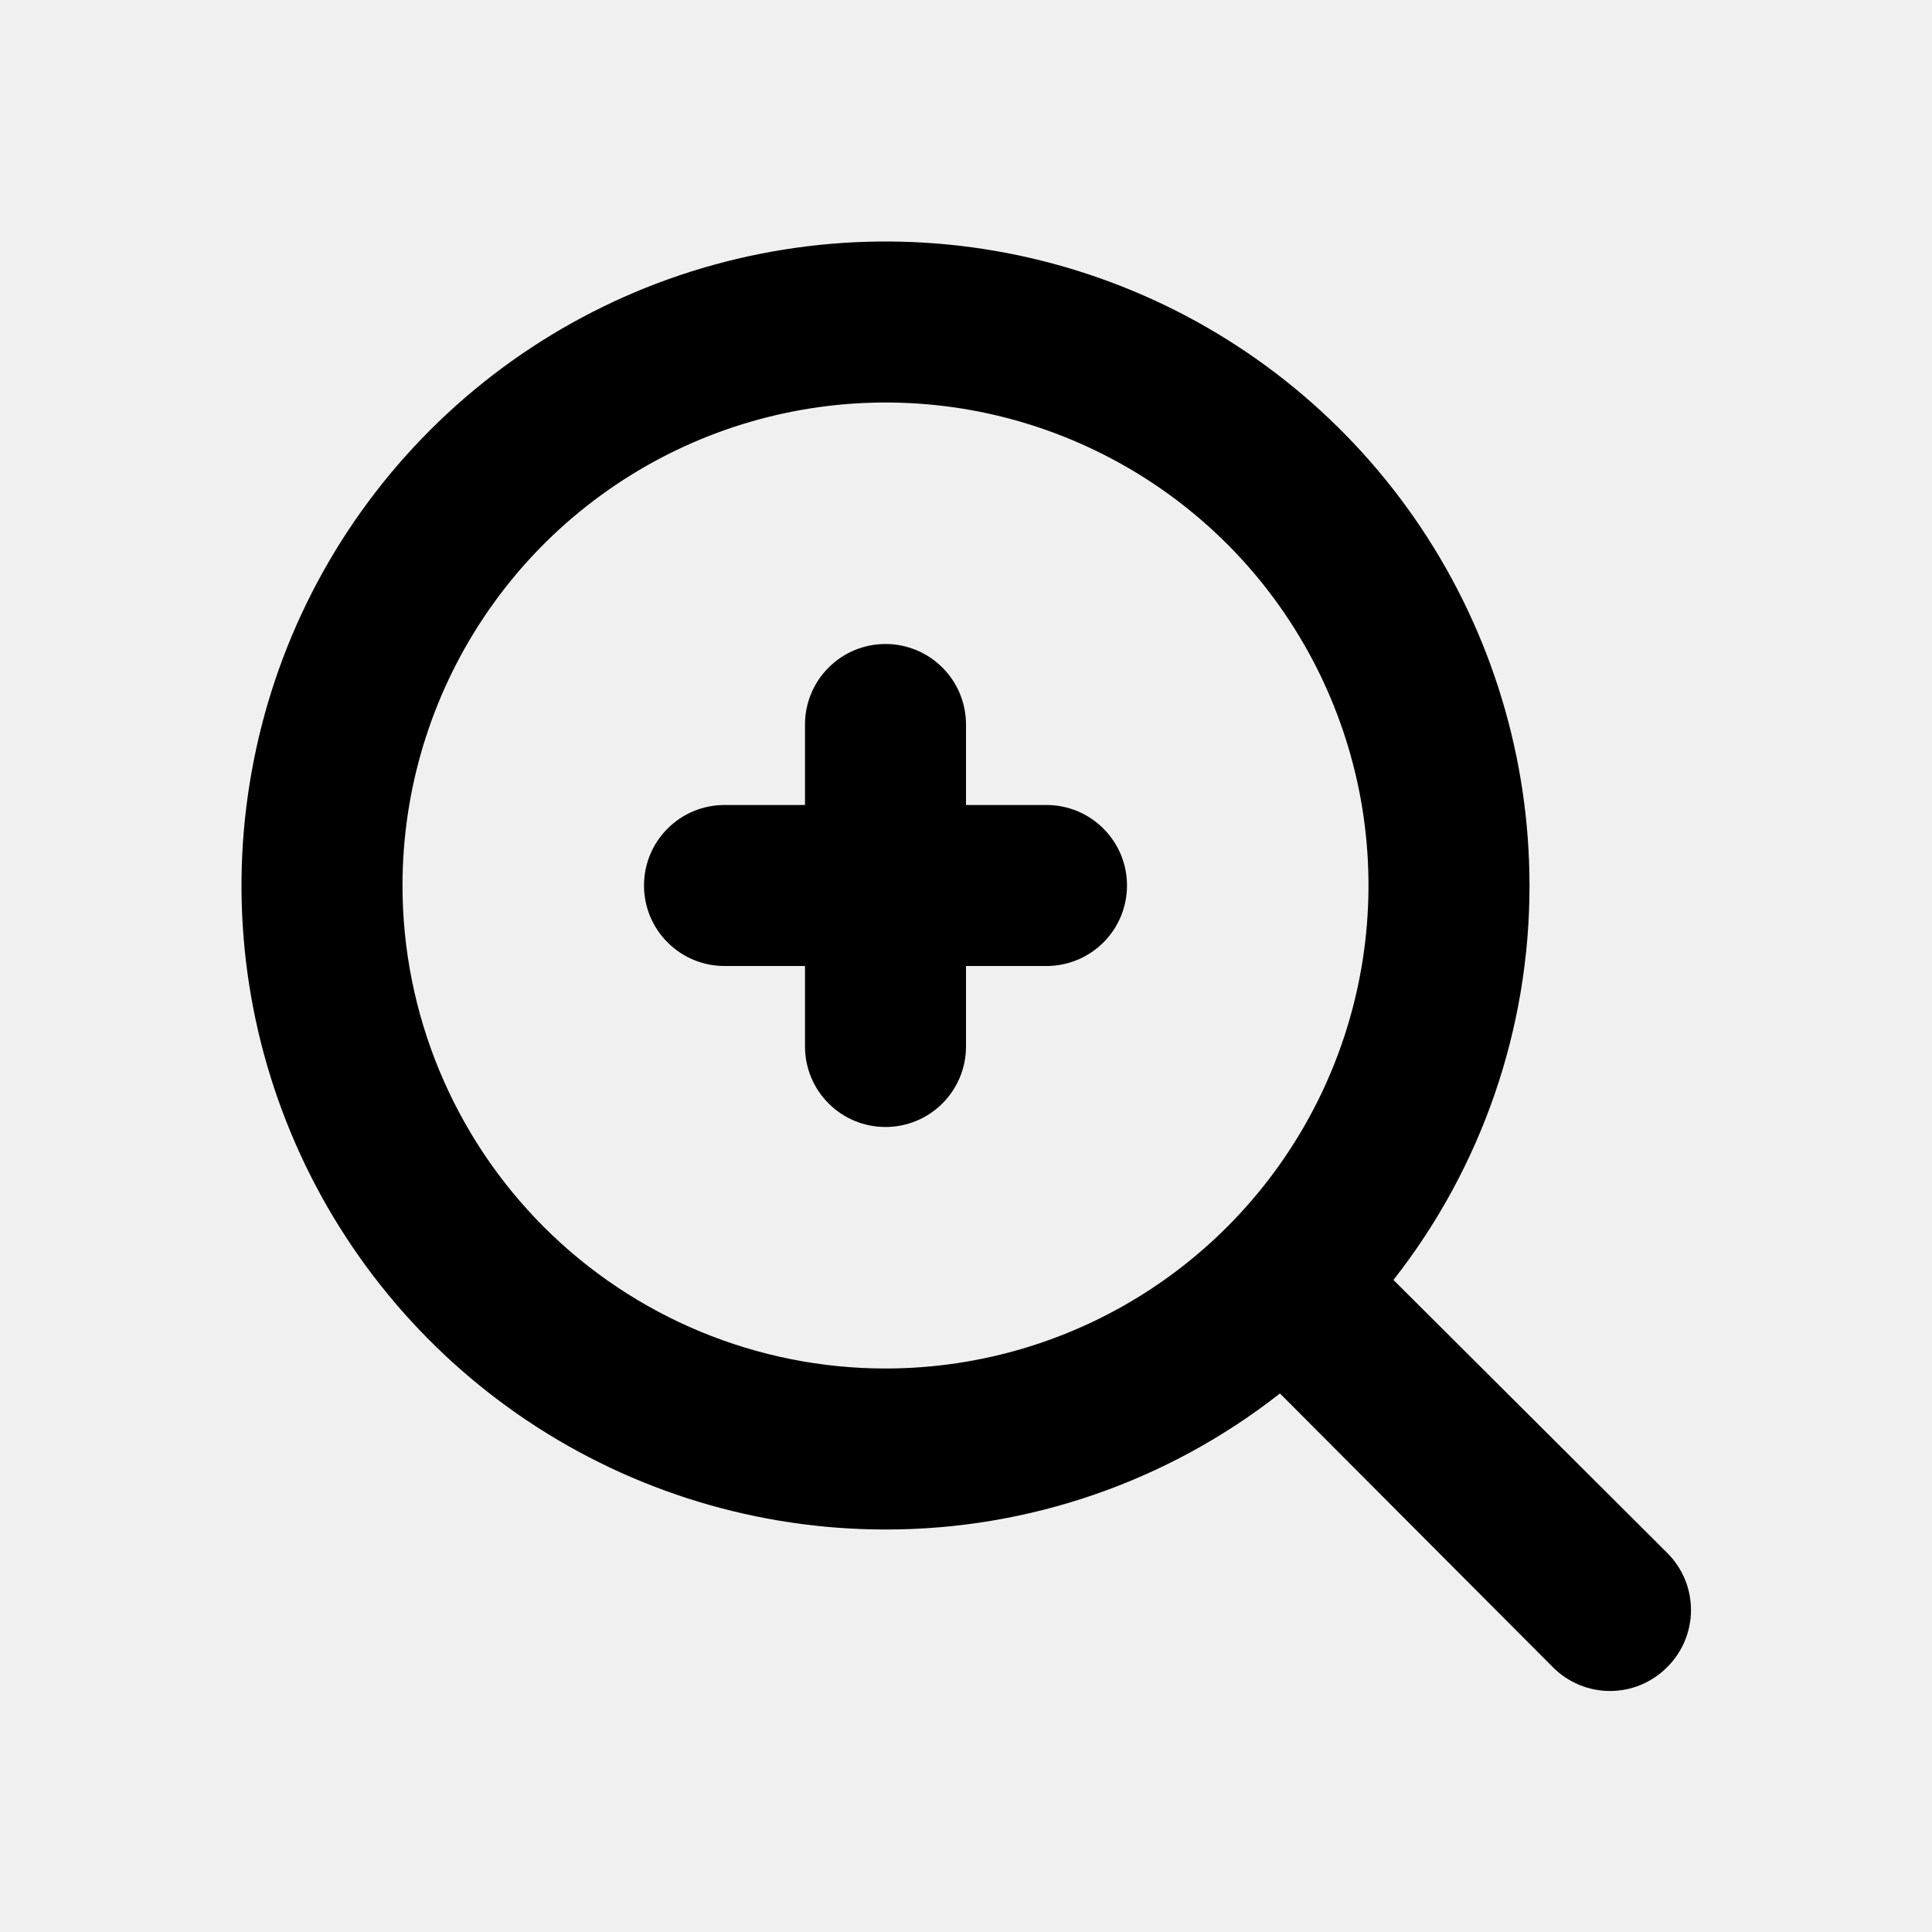
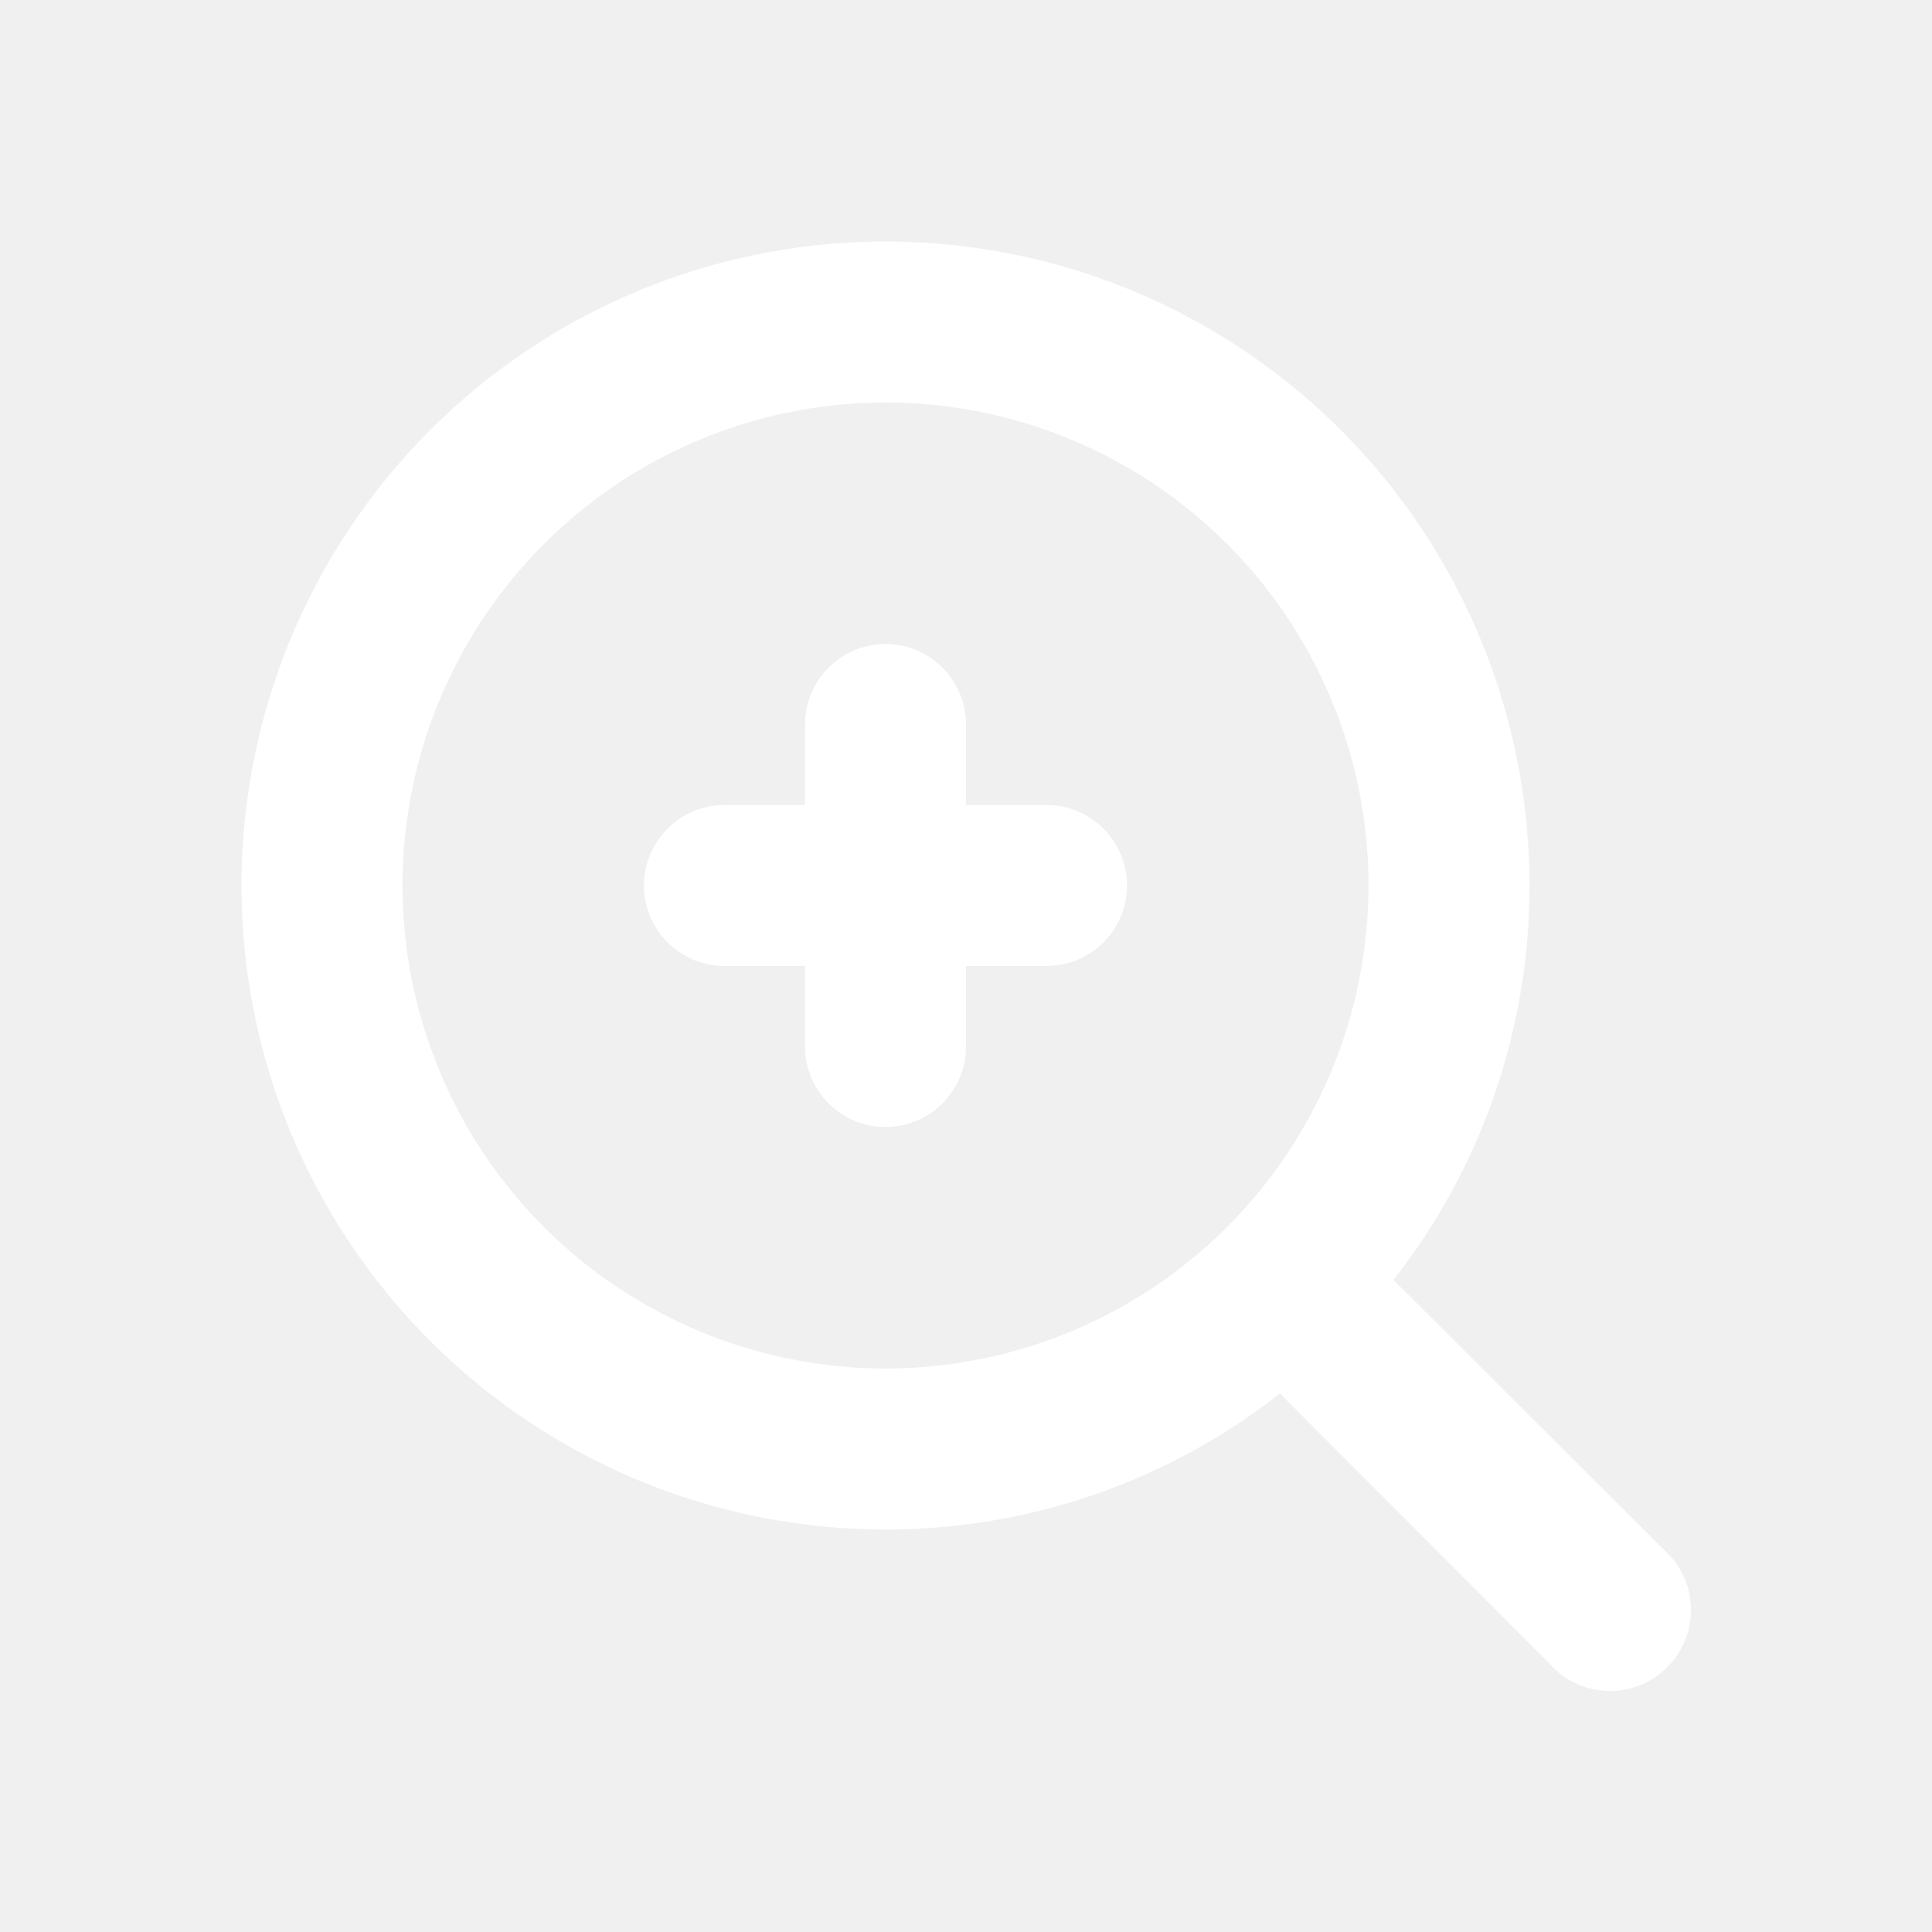
<svg xmlns="http://www.w3.org/2000/svg" width="24" height="24" viewBox="0 0 24 24" fill="none">
  <g clip-path="url(#clip0_301_4194)">
-     <path d="M20.71 19.29L17.31 15.9C18.407 14.502 19.002 12.777 19 11C19 9.418 18.531 7.871 17.652 6.555C16.773 5.24 15.523 4.214 14.062 3.609C12.6 3.003 10.991 2.845 9.439 3.154C7.887 3.462 6.462 4.224 5.343 5.343C4.224 6.462 3.462 7.887 3.154 9.439C2.845 10.991 3.003 12.6 3.609 14.062C4.214 15.523 5.24 16.773 6.555 17.652C7.871 18.531 9.418 19 11 19C12.777 19.002 14.502 18.407 15.9 17.31L19.29 20.71C19.383 20.804 19.494 20.878 19.615 20.929C19.737 20.98 19.868 21.006 20 21.006C20.132 21.006 20.263 20.98 20.385 20.929C20.506 20.878 20.617 20.804 20.71 20.71C20.804 20.617 20.878 20.506 20.929 20.385C20.98 20.263 21.006 20.132 21.006 20C21.006 19.868 20.98 19.737 20.929 19.615C20.878 19.494 20.804 19.383 20.71 19.29V19.29ZM5 11C5 9.813 5.352 8.653 6.011 7.667C6.67 6.68 7.608 5.911 8.704 5.457C9.8 5.003 11.007 4.884 12.171 5.115C13.334 5.347 14.403 5.918 15.243 6.757C16.082 7.596 16.653 8.666 16.885 9.829C17.116 10.993 16.997 12.2 16.543 13.296C16.089 14.393 15.32 15.329 14.333 15.989C13.347 16.648 12.187 17 11 17C9.409 17 7.883 16.368 6.757 15.243C5.632 14.117 5 12.591 5 11Z" fill="black" />
-     <path d="M13 10H12V9C12 8.735 11.895 8.48 11.707 8.293C11.52 8.105 11.265 8 11 8C10.735 8 10.48 8.105 10.293 8.293C10.105 8.48 10 8.735 10 9V10H9C8.735 10 8.48 10.105 8.293 10.293C8.105 10.48 8 10.735 8 11C8 11.265 8.105 11.52 8.293 11.707C8.48 11.895 8.735 12 9 12H10V13C10 13.265 10.105 13.52 10.293 13.707C10.48 13.895 10.735 14 11 14C11.265 14 11.52 13.895 11.707 13.707C11.895 13.52 12 13.265 12 13V12H13C13.265 12 13.52 11.895 13.707 11.707C13.895 11.52 14 11.265 14 11C14 10.735 13.895 10.48 13.707 10.293C13.52 10.105 13.265 10 13 10Z" fill="black" />
+     <path d="M20.71 19.29L17.31 15.9C18.407 14.502 19.002 12.777 19 11C19 9.418 18.531 7.871 17.652 6.555C16.773 5.24 15.523 4.214 14.062 3.609C12.6 3.003 10.991 2.845 9.439 3.154C7.887 3.462 6.462 4.224 5.343 5.343C4.224 6.462 3.462 7.887 3.154 9.439C2.845 10.991 3.003 12.6 3.609 14.062C4.214 15.523 5.24 16.773 6.555 17.652C7.871 18.531 9.418 19 11 19C12.777 19.002 14.502 18.407 15.9 17.31L19.29 20.71C19.383 20.804 19.494 20.878 19.615 20.929C19.737 20.98 19.868 21.006 20 21.006C20.132 21.006 20.263 20.98 20.385 20.929C20.506 20.878 20.617 20.804 20.71 20.71C20.804 20.617 20.878 20.506 20.929 20.385C20.98 20.263 21.006 20.132 21.006 20C21.006 19.868 20.98 19.737 20.929 19.615C20.878 19.494 20.804 19.383 20.71 19.29V19.29ZM5 11C5 9.813 5.352 8.653 6.011 7.667C6.67 6.68 7.608 5.911 8.704 5.457C9.8 5.003 11.007 4.884 12.171 5.115C13.334 5.347 14.403 5.918 15.243 6.757C16.082 7.596 16.653 8.666 16.885 9.829C17.116 10.993 16.997 12.2 16.543 13.296C16.089 14.393 15.32 15.329 14.333 15.989C13.347 16.648 12.187 17 11 17C9.409 17 7.883 16.368 6.757 15.243C5.632 14.117 5 12.591 5 11Z" fill="white" />
+     <path d="M13 10H12V9C12 8.735 11.895 8.48 11.707 8.293C11.52 8.105 11.265 8 11 8C10.735 8 10.48 8.105 10.293 8.293C10.105 8.48 10 8.735 10 9V10H9C8.735 10 8.48 10.105 8.293 10.293C8.105 10.48 8 10.735 8 11C8 11.265 8.105 11.52 8.293 11.707C8.48 11.895 8.735 12 9 12H10V13C10 13.265 10.105 13.52 10.293 13.707C10.48 13.895 10.735 14 11 14C11.265 14 11.52 13.895 11.707 13.707C11.895 13.52 12 13.265 12 13V12H13C13.265 12 13.52 11.895 13.707 11.707C13.895 11.52 14 11.265 14 11C14 10.735 13.895 10.48 13.707 10.293C13.52 10.105 13.265 10 13 10Z" fill="white" />
  </g>
  <defs>
    <clipPath id="clip0_301_4194">
      <rect width="24" height="24" fill="white" />
    </clipPath>
  </defs>
</svg>
